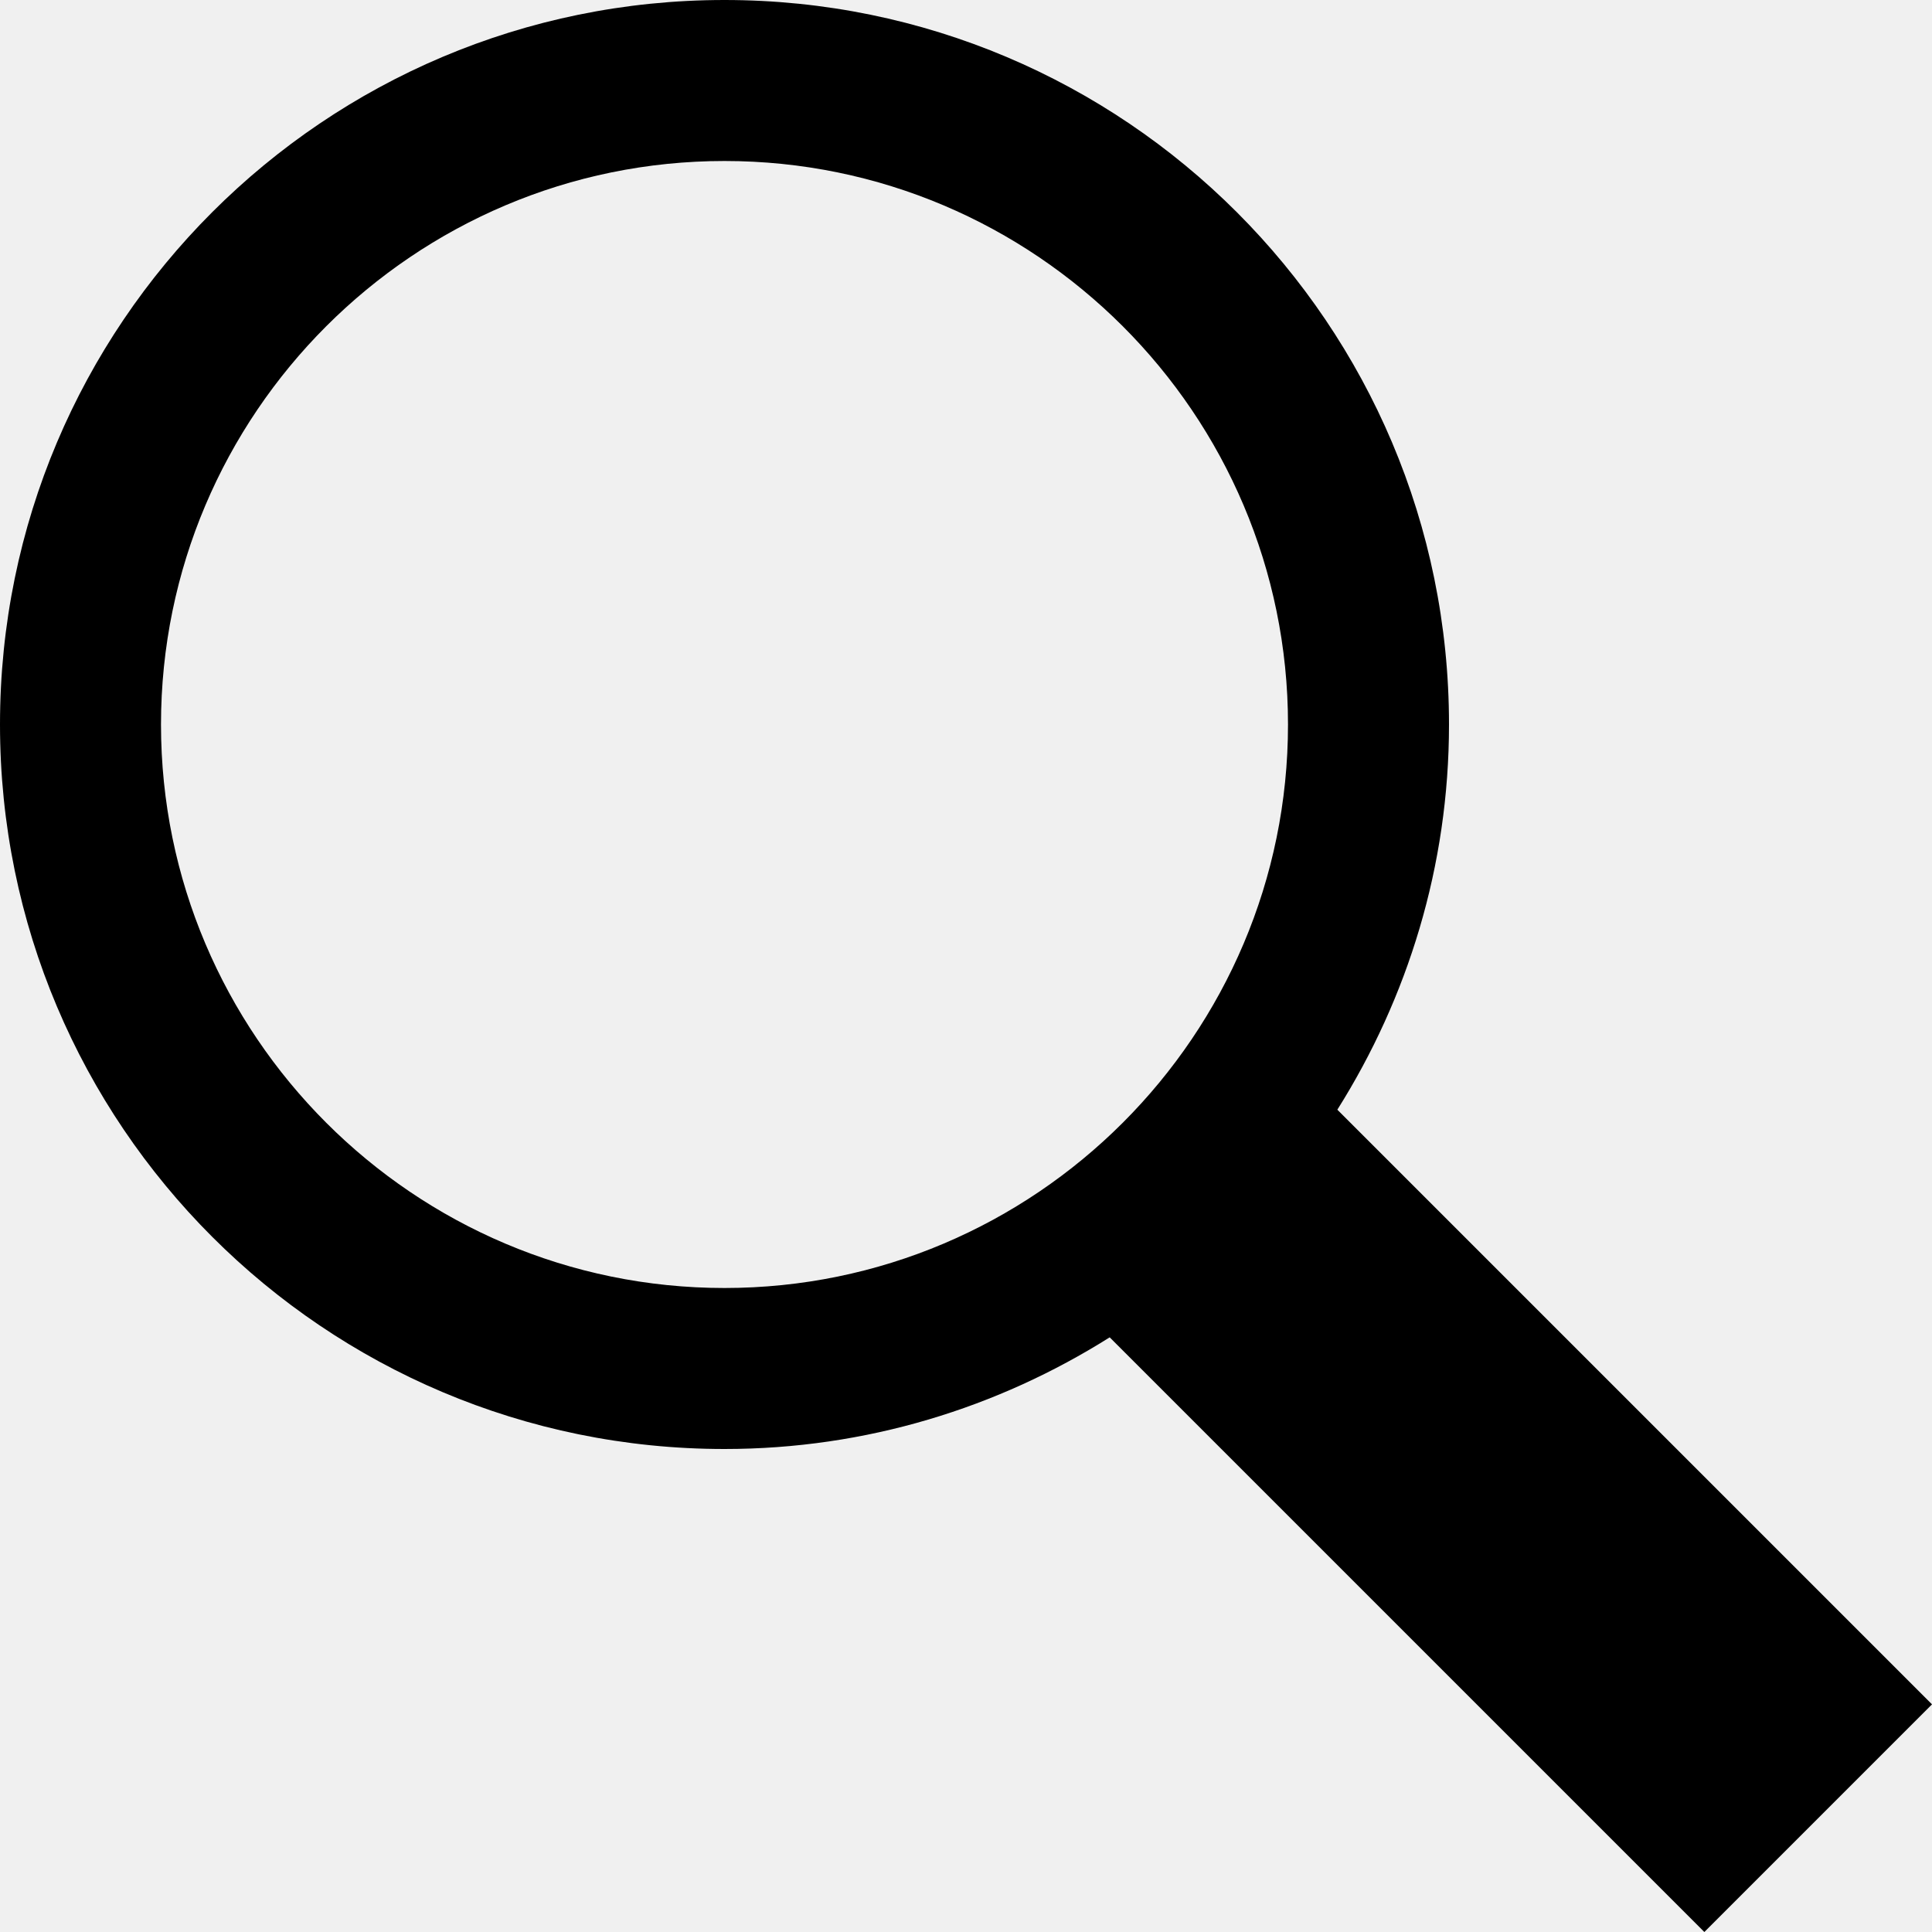
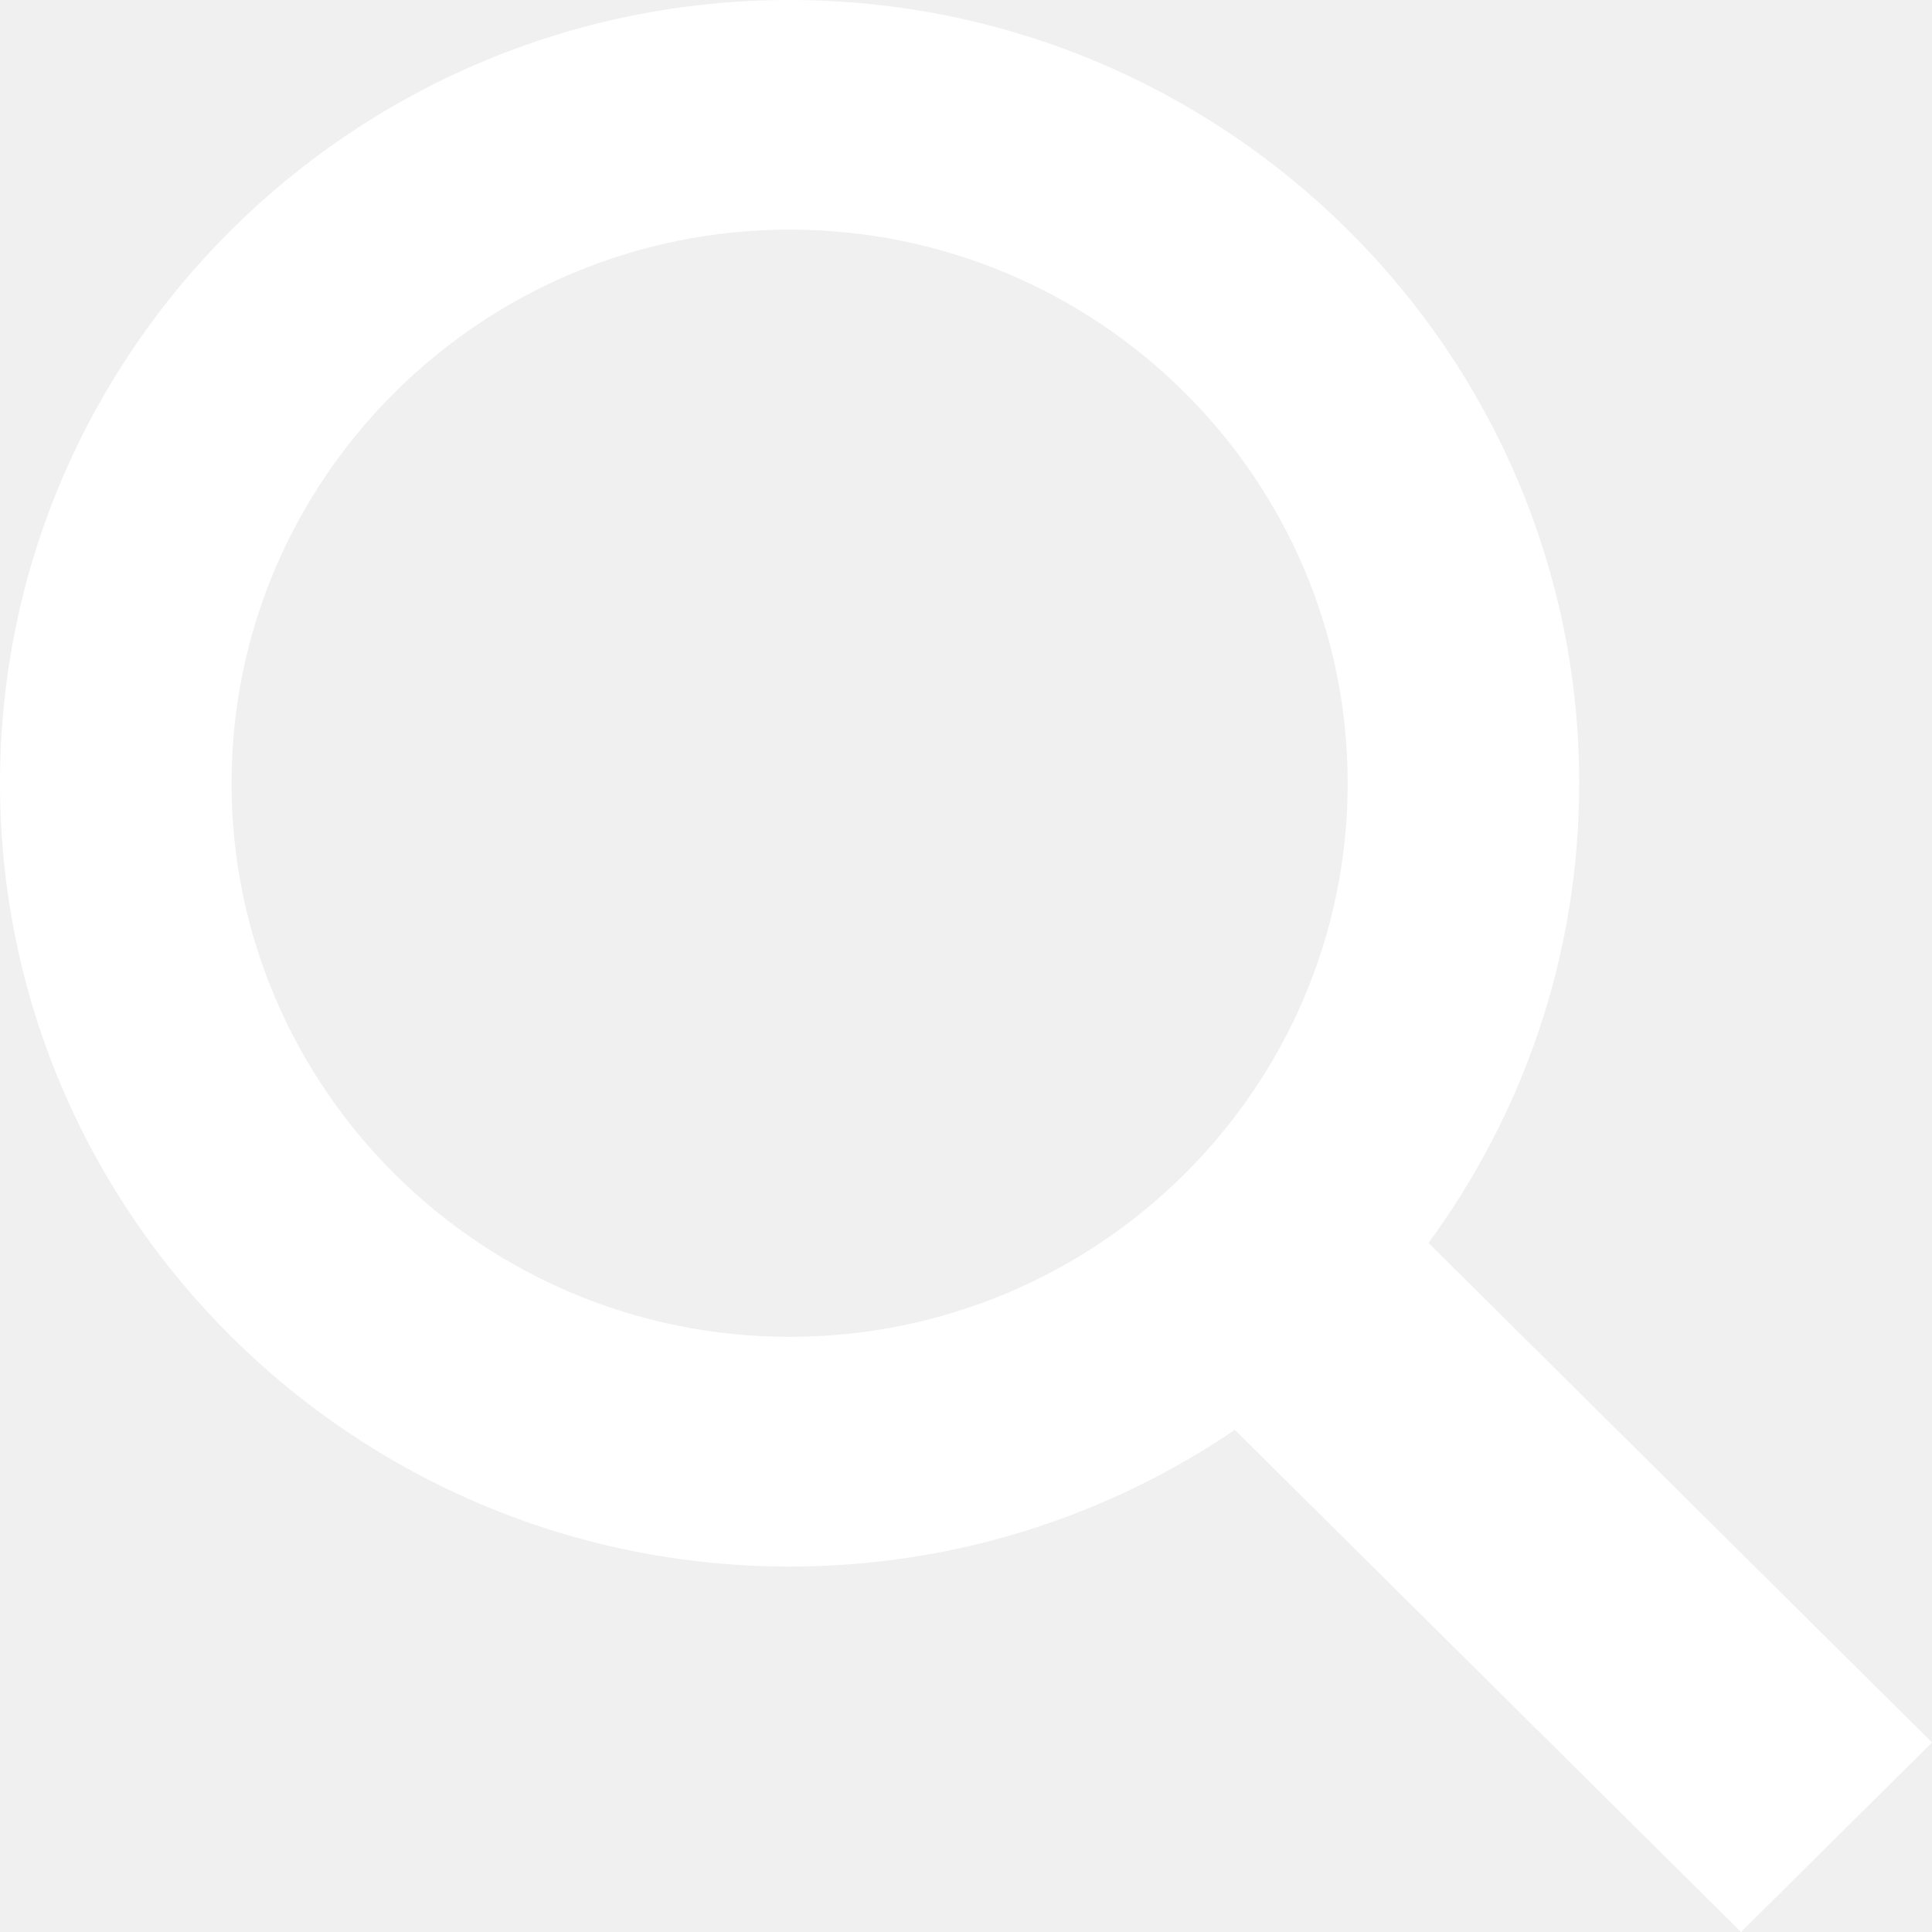
- <svg xmlns="http://www.w3.org/2000/svg" width="24" height="24" viewBox="0 0 24 24">
-   <path d="M21.172 24l-7.387-7.387c-1.388.874-3.024 1.387-4.785 1.387-4.971 0-9-4.029-9-9s4.029-9 9-9 9 4.029 9 9c0 1.761-.514 3.398-1.387 4.785l7.387 7.387-2.828 2.828zm-12.172-8c3.859 0 7-3.14 7-7s-3.141-7-7-7-7 3.14-7 7 3.141 7 7 7z" />
+ <svg xmlns="http://www.w3.org/2000/svg" width="20" height="20" viewBox="0 0 20 20" fill="none">
+   <path d="M20 18.038L14.788 12.867C15.768 11.53 16.348 9.885 16.348 8.108C16.348 3.638 12.681 0 8.173 0C3.667 0 0 3.638 0 8.108C0 12.58 3.667 16.217 8.173 16.217C9.882 16.217 11.469 15.694 12.783 14.802L18.023 20L20 18.038ZM2.397 8.108C2.397 4.948 4.989 2.377 8.174 2.377C11.36 2.377 13.951 4.948 13.951 8.108C13.951 11.268 11.36 13.839 8.174 13.839C4.988 13.839 2.397 11.268 2.397 8.108Z" fill="white" />
</svg>
